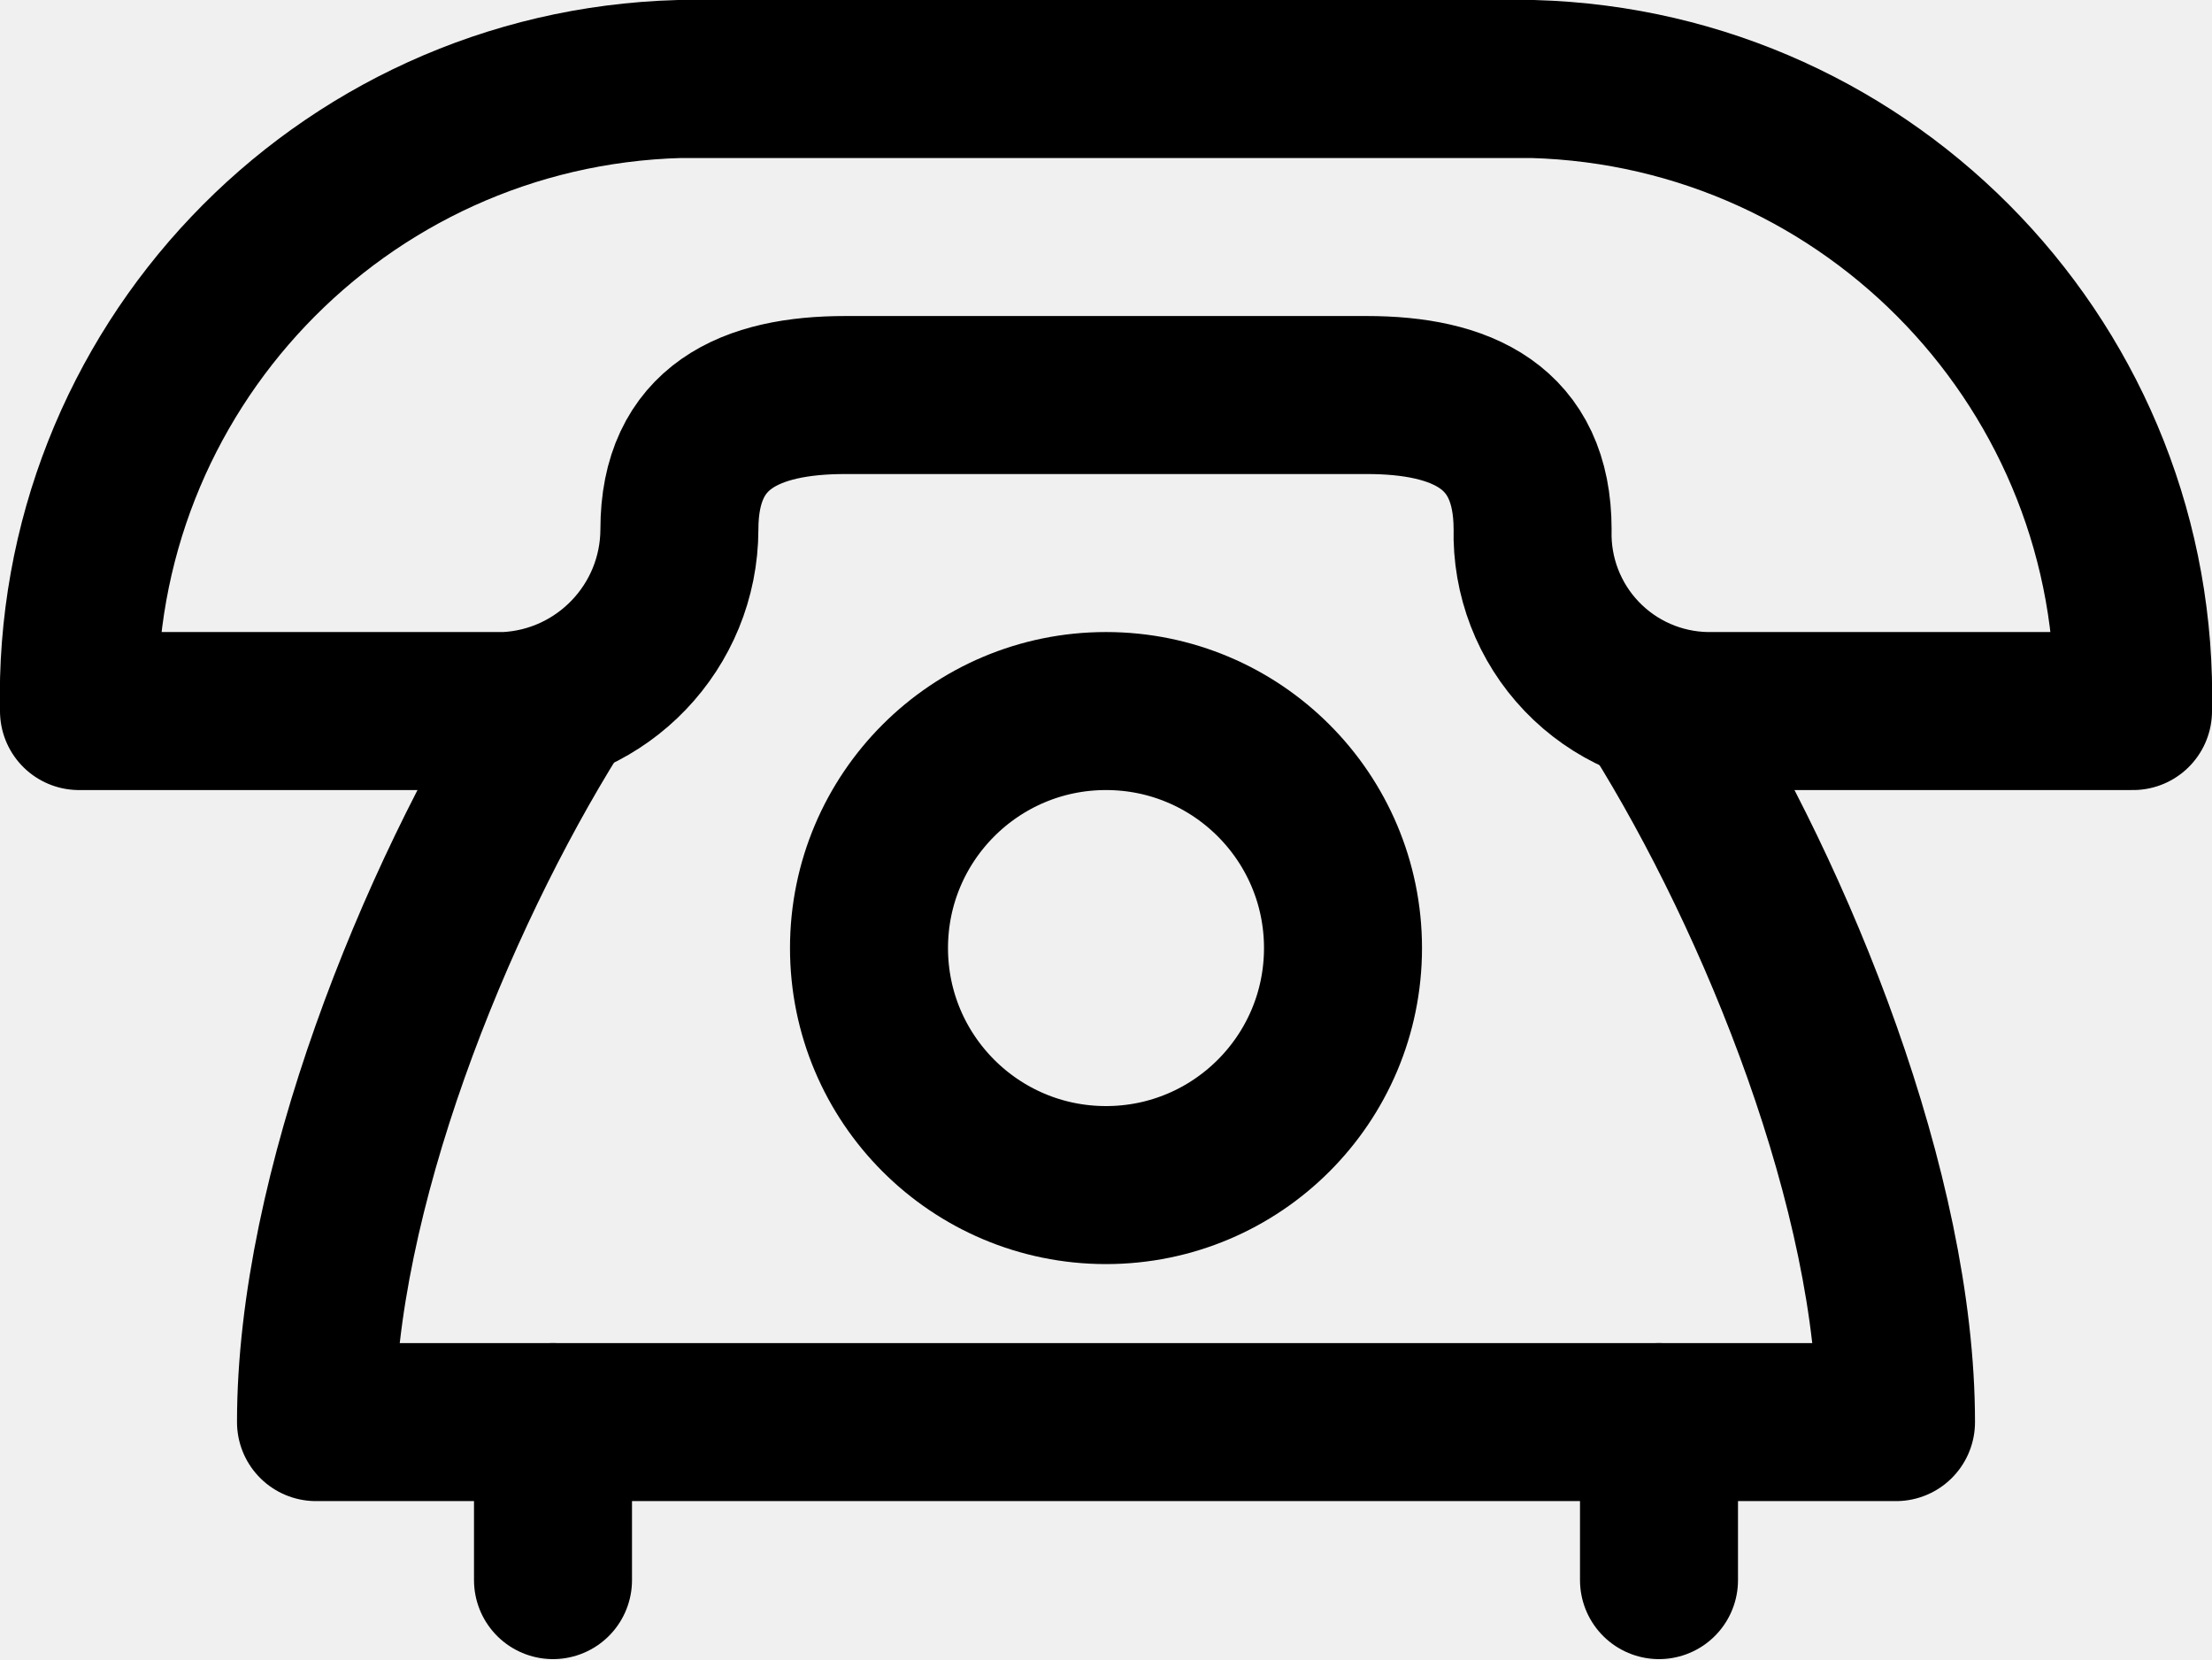
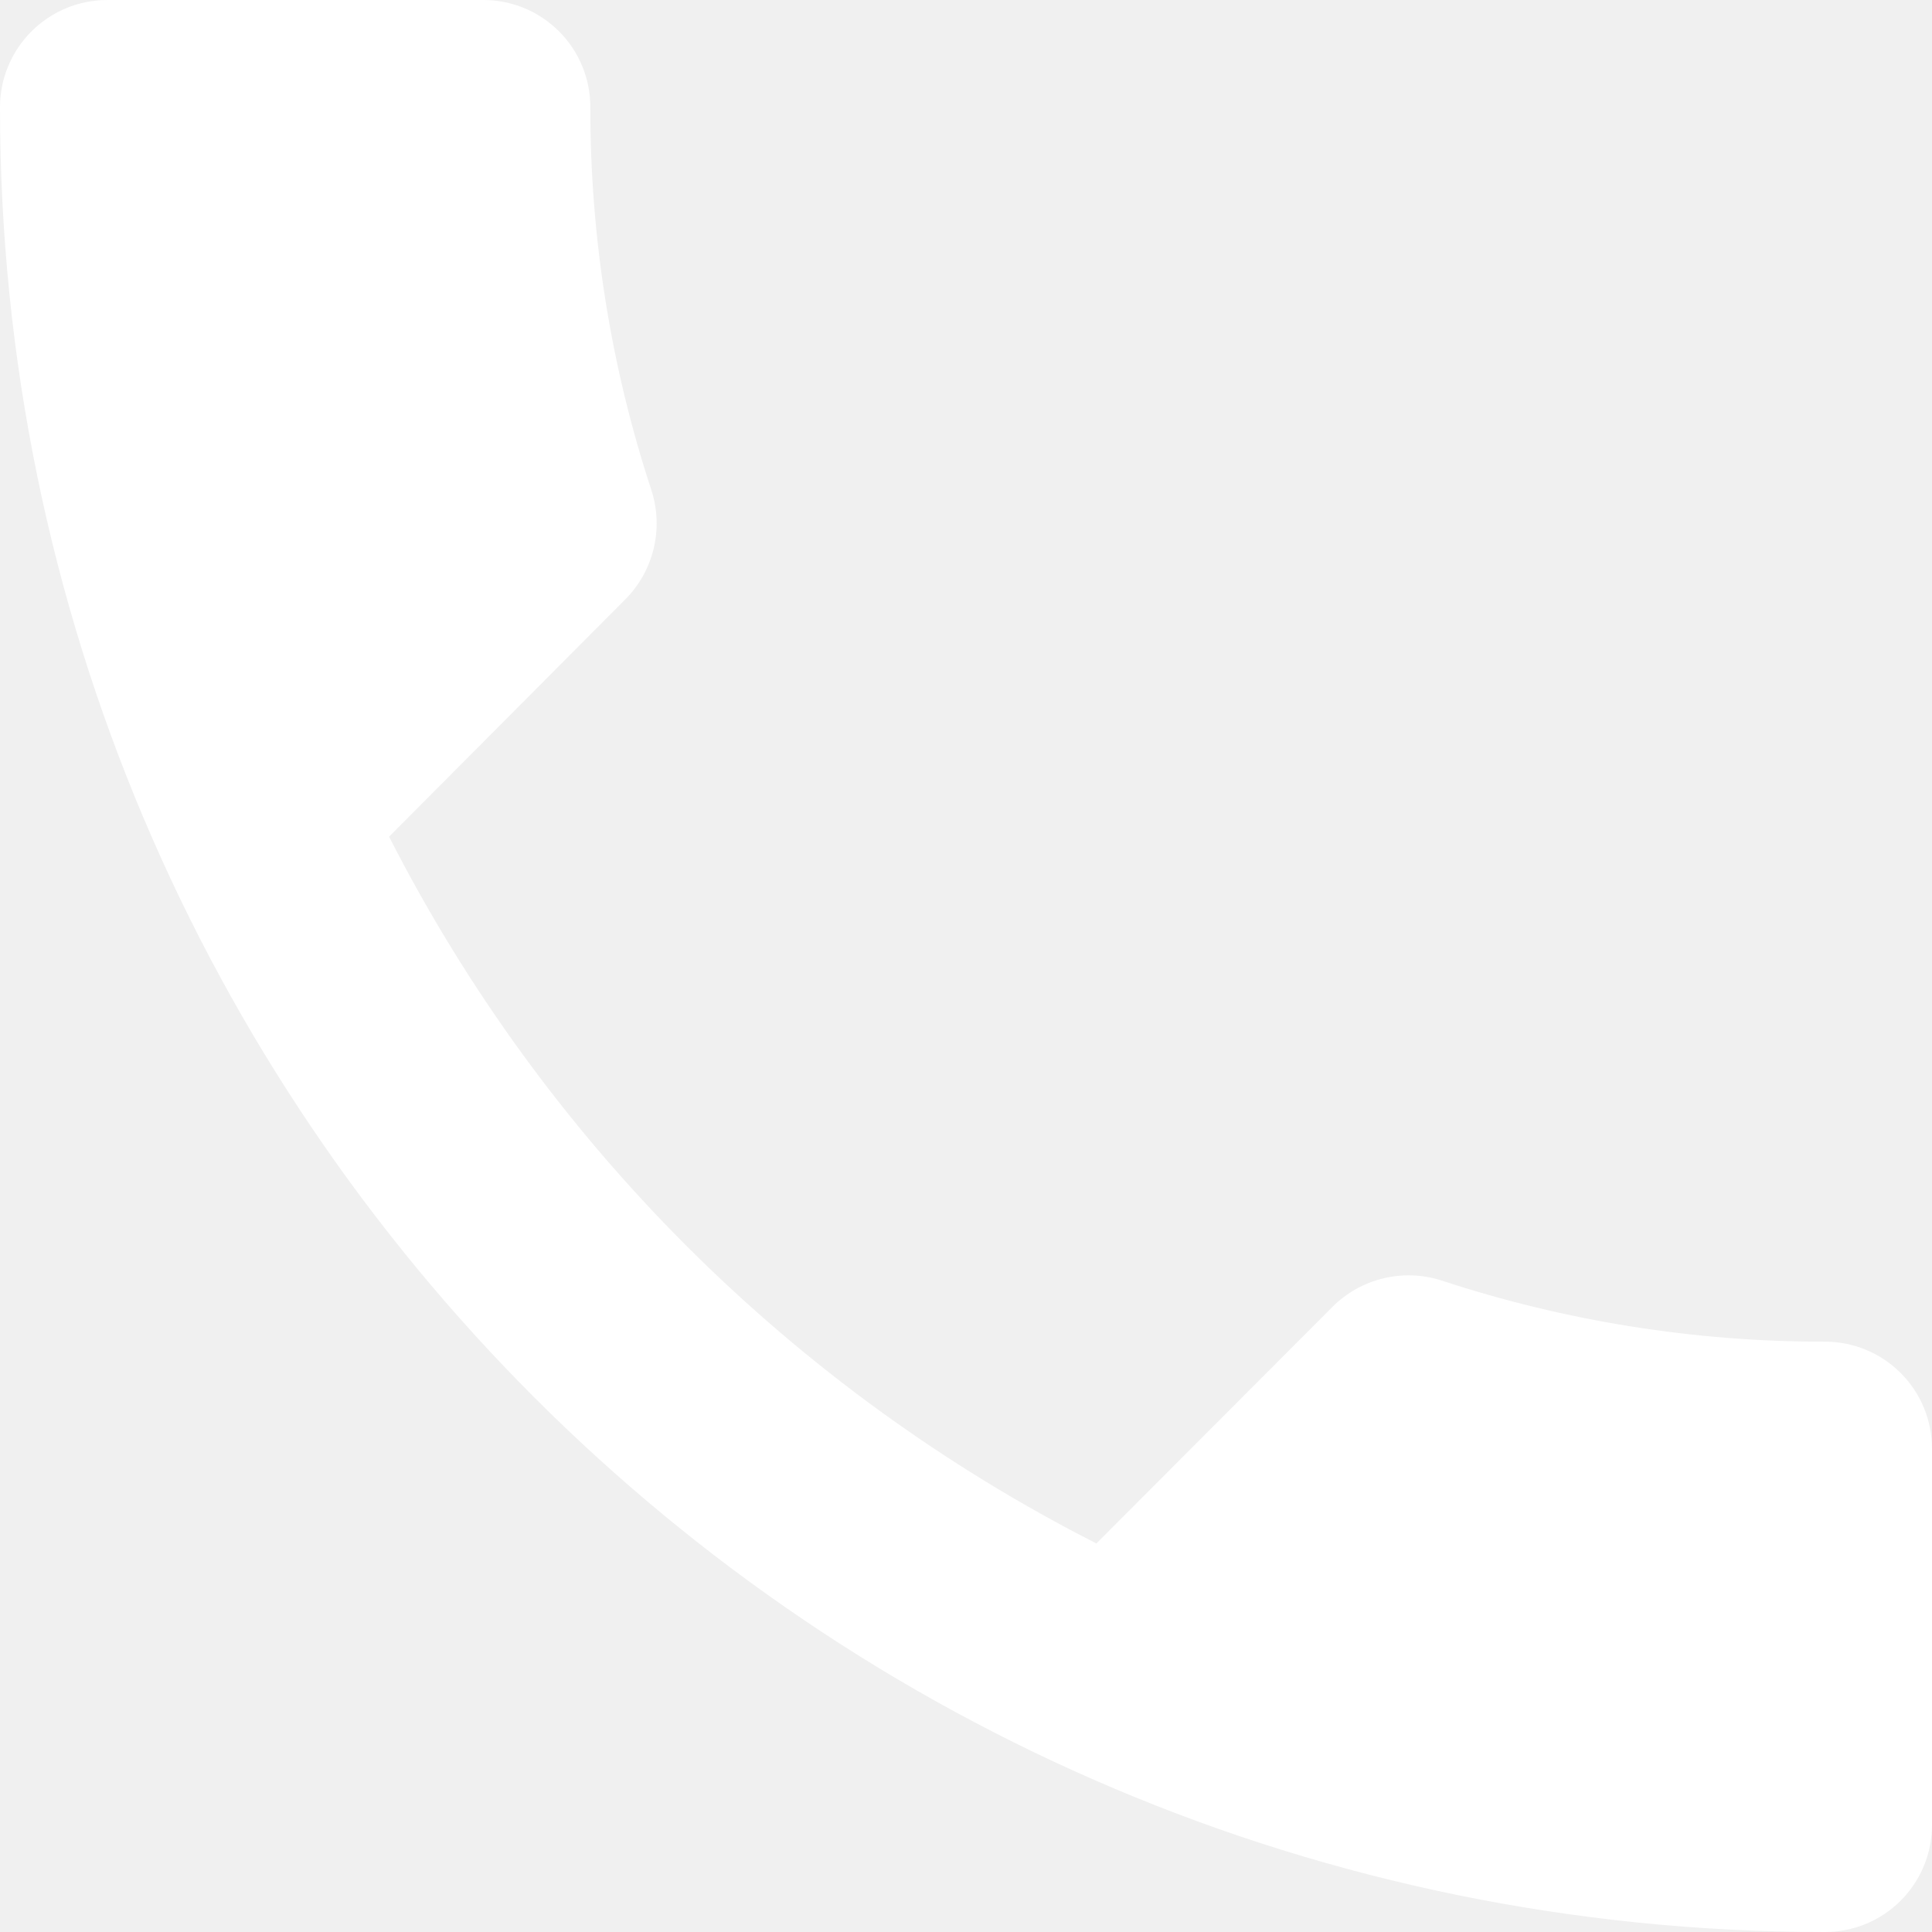
- <svg xmlns="http://www.w3.org/2000/svg" width="28" height="21" viewBox="0 0 28 21">
+ <svg xmlns="http://www.w3.org/2000/svg" width="36" height="36" viewBox="0 0 36 36">
  <defs>
-     <style>.a,.b{fill:none;stroke:#000;stroke-linejoin:round;stroke-miterlimit:10;stroke-width:2px;}.b{stroke-linecap:round;}</style>
+     <style>.a{fill:#fff;}</style>
  </defs>
-   <g transform="translate(-2 -7)">
-     <circle class="a" cx="3" cy="3" r="3" transform="translate(13 16)" />
-     <path class="a" d="M12.7,12h6.6c1.2,0,2.1.4,2.1,1.7h0A2.242,2.242,0,0,0,23.6,16H29a7.818,7.818,0,0,0-7.6-8H10.6A7.818,7.818,0,0,0,3,16H8.4a2.308,2.308,0,0,0,2.2-2.3h0C10.6,12.4,11.5,12,12.7,12Z" />
-     <line class="b" y2="2" transform="translate(23 25)" />
-     <line class="b" y2="2" transform="translate(9 25)" />
-     <path class="a" d="M9,16c-1.5,2.4-3,6.1-3,9H26c0-2.9-1.5-6.6-3-9" />
-   </g>
+   <path class="a" d="M13.25,21.59A30.12,30.12,0,0,0,26.43,34.76l4.4-4.41a2.007,2.007,0,0,1,2.03-.49A22.767,22.767,0,0,0,40,31a1.993,1.993,0,0,1,2,2v7a1.993,1.993,0,0,1-2,2A34,34,0,0,1,6,8,2,2,0,0,1,8,6h7a1.993,1.993,0,0,1,2,2,22.767,22.767,0,0,0,1.14,7.14,2.007,2.007,0,0,1-.49,2.03Z" transform="translate(-6 -6)" />
</svg>
